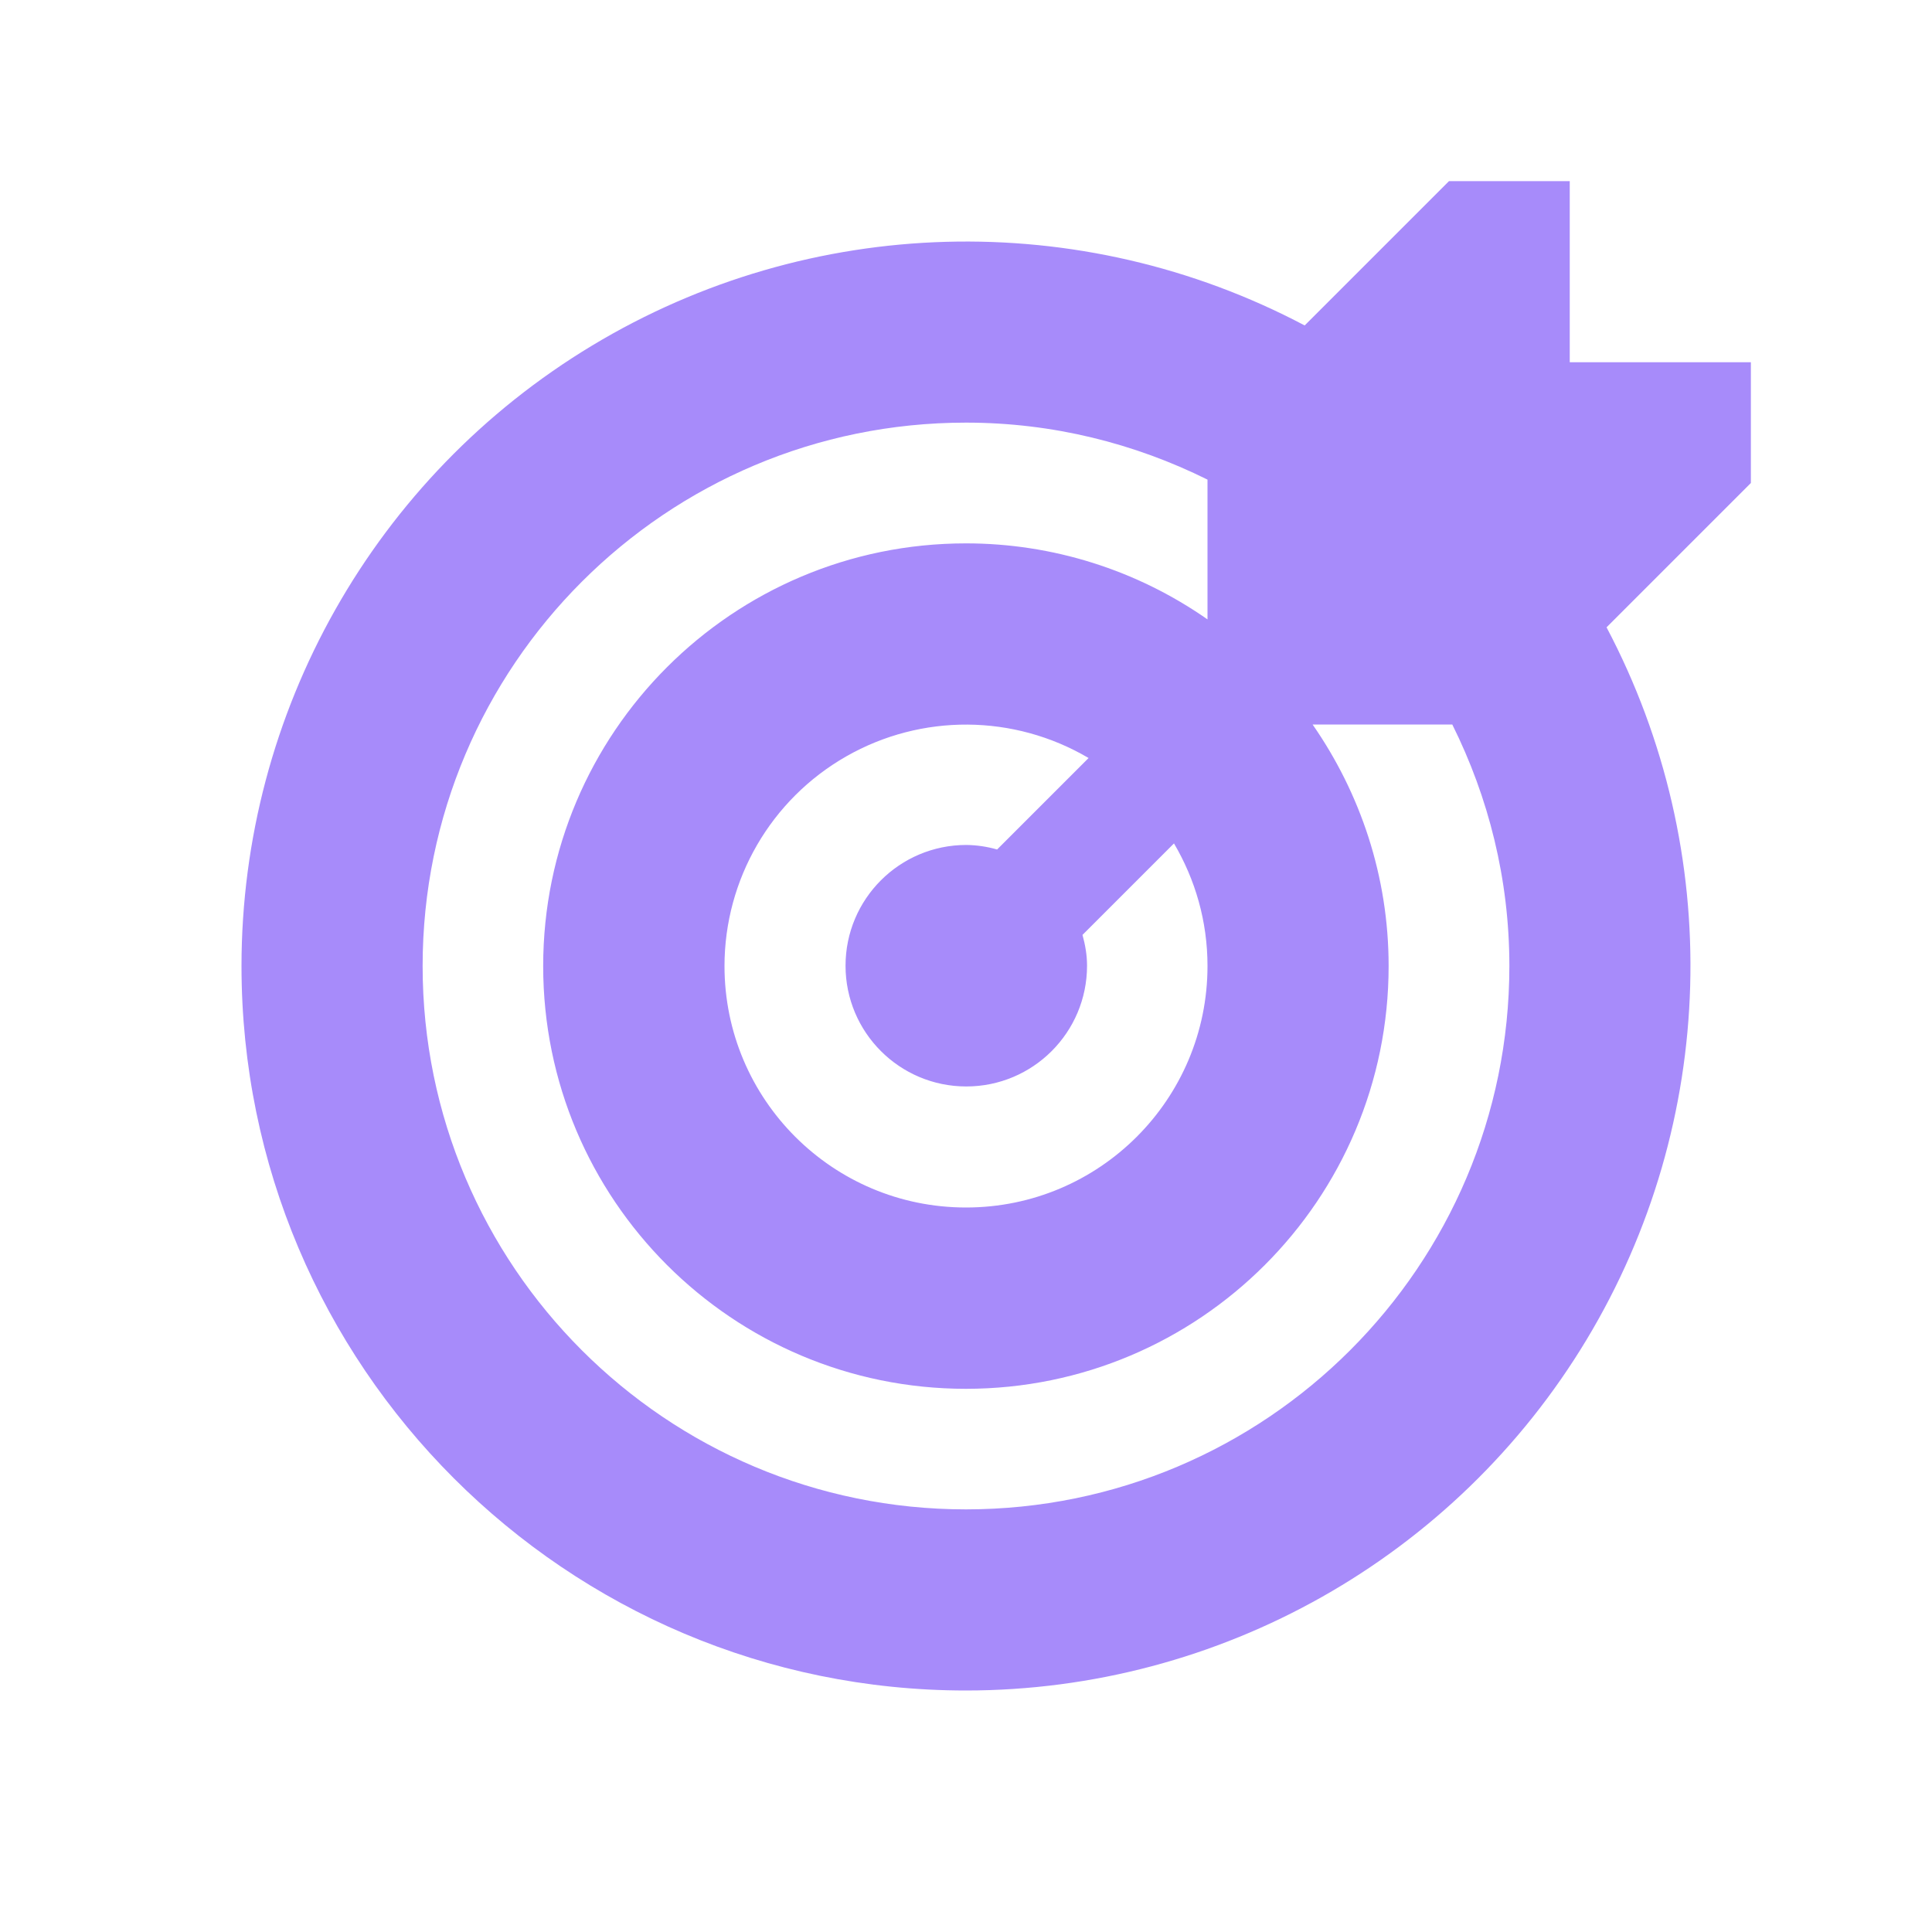
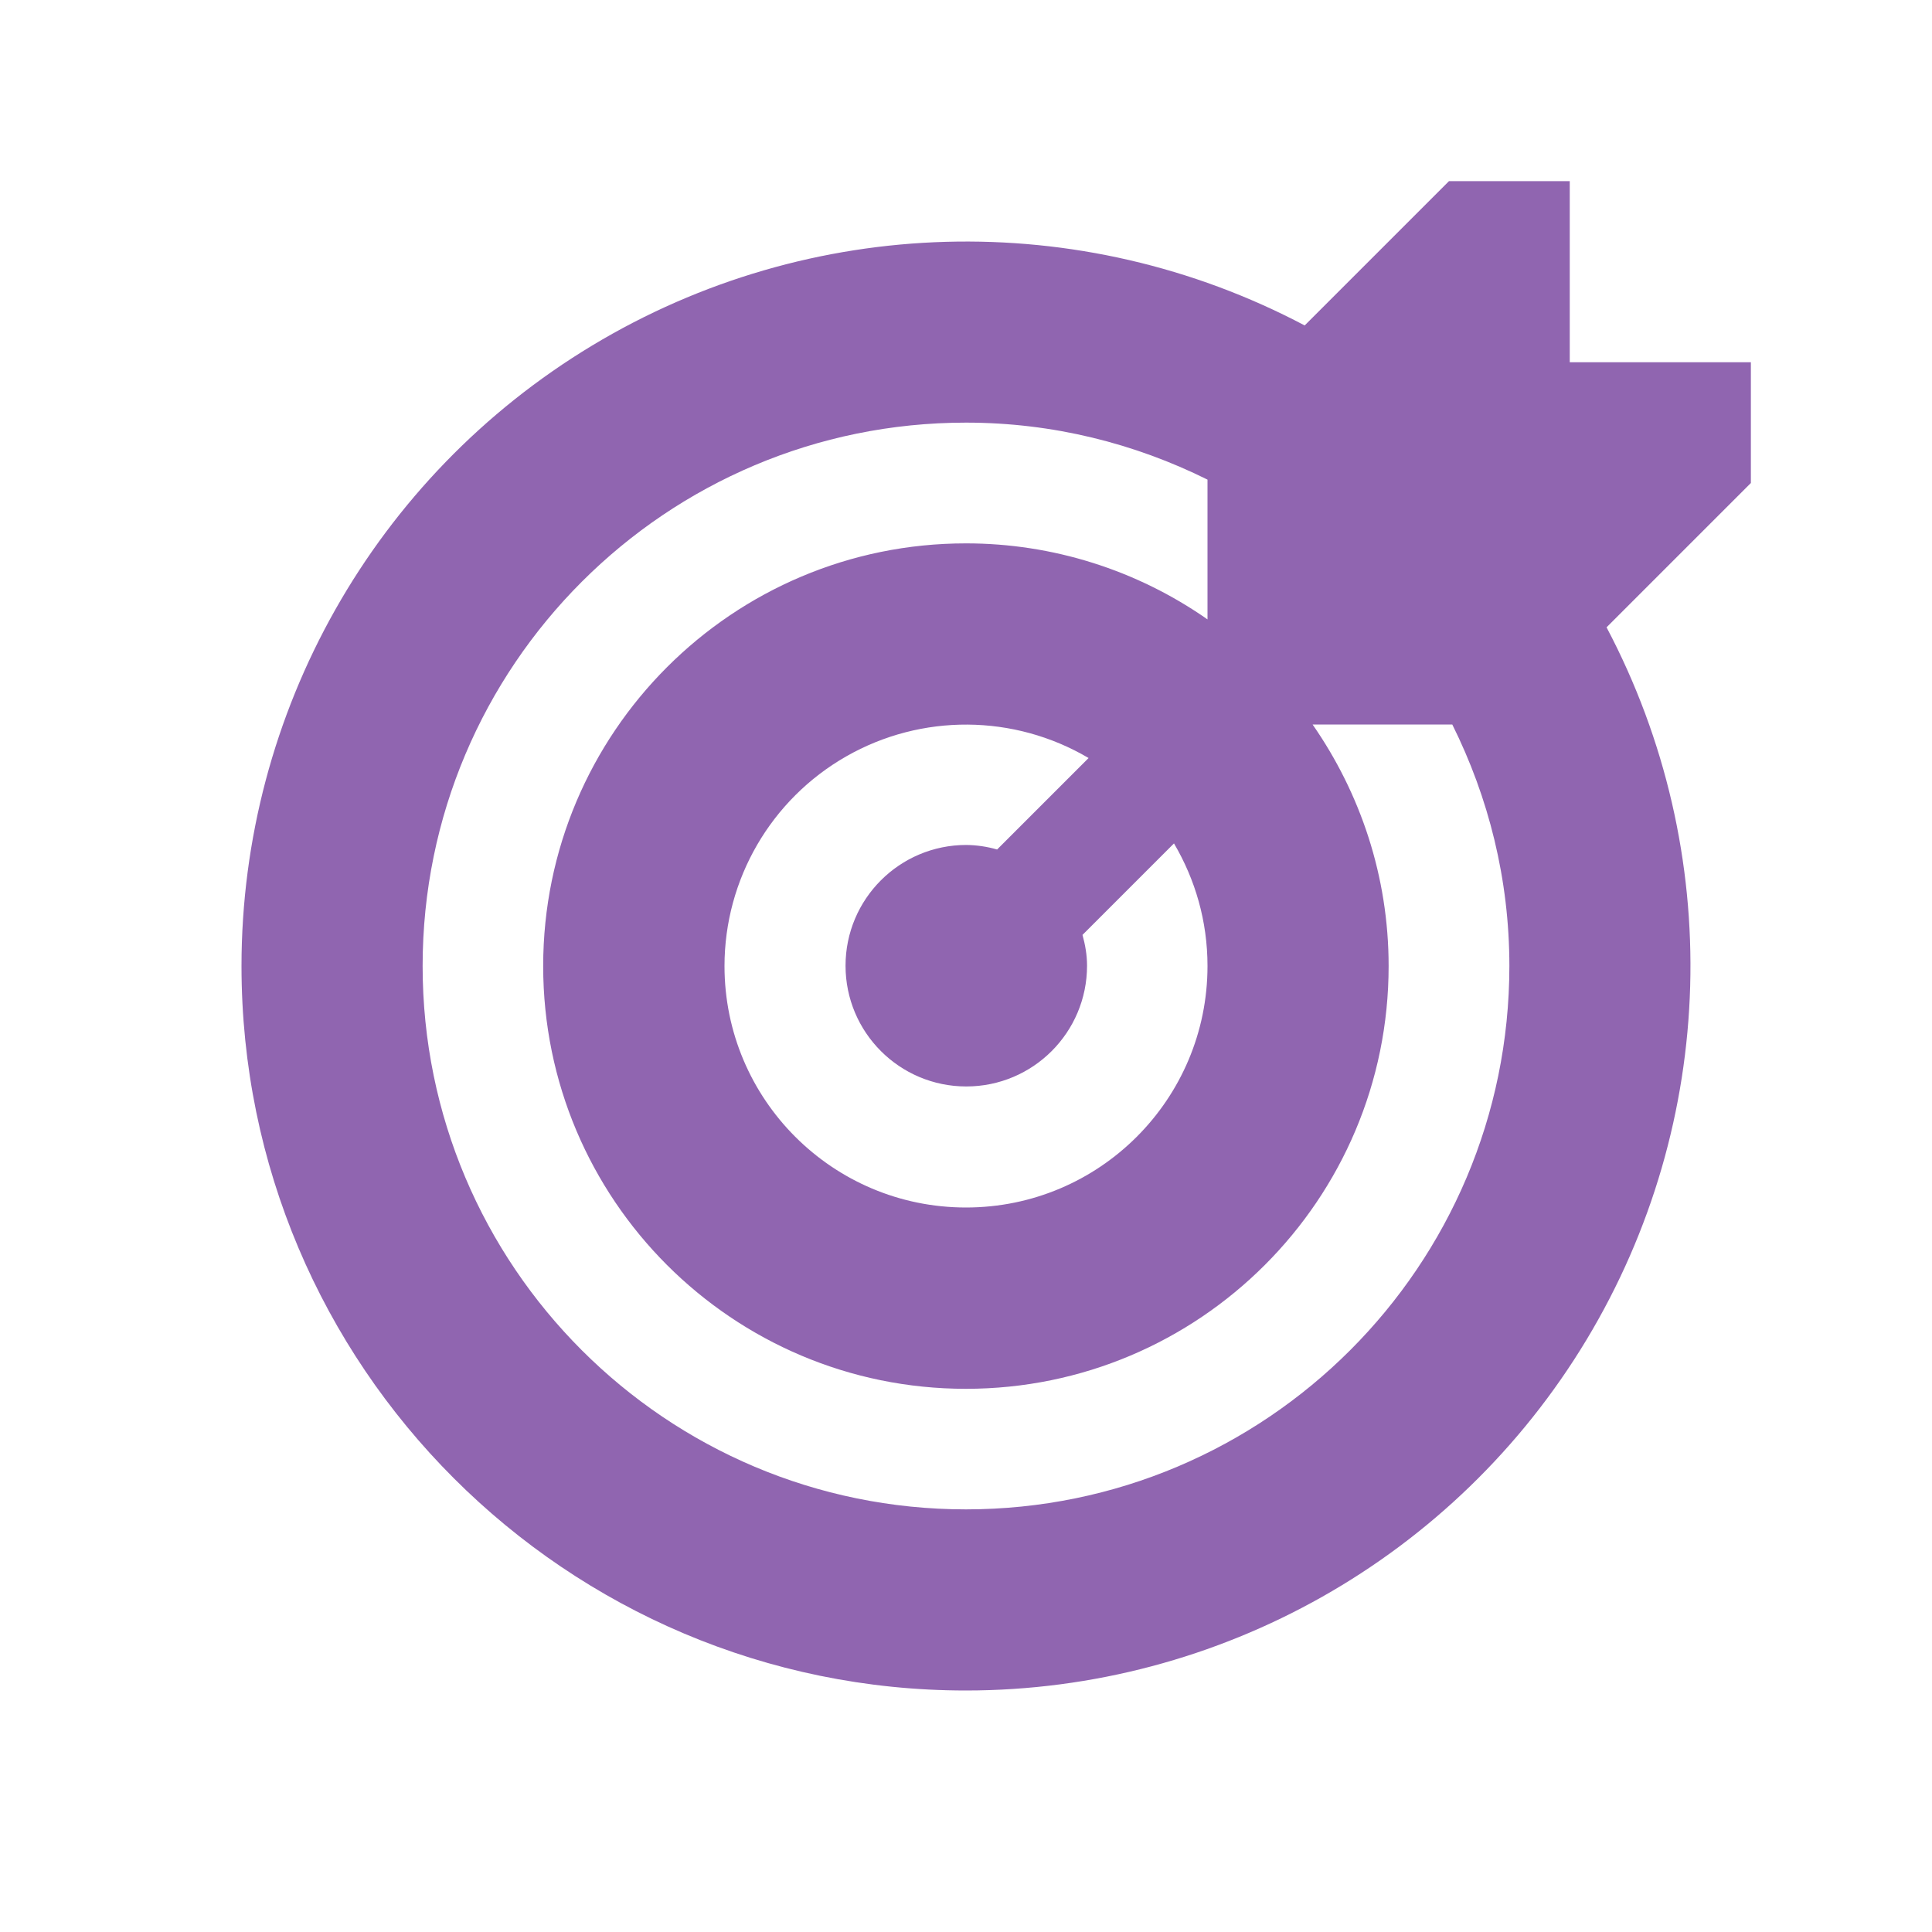
- <svg xmlns="http://www.w3.org/2000/svg" viewBox="0 0 20 20" fill="#A78BFA">
-   <path d="M18.125 3.75H16.25V1.875H15l-1.494 1.494A7.502 7.502 0 0 0 2.5 10c0 4.14 3.36 7.5 7.5 7.5a7.502 7.502 0 0 0 6.631-11.006L18.125 5zM12.5 10a2.5 2.5 0 1 1-5 0 2.5 2.5 0 0 1 3.769-2.153l-.947.947a1.2 1.2 0 0 0-.319-.047 1.25 1.25 0 1 0 1.25 1.25c0-.113-.019-.216-.047-.319l.947-.947c.219.372.347.803.347 1.269M10 15.625a5.625 5.625 0 0 1 0-11.25c.9 0 1.747.216 2.5.59v1.447a4.36 4.36 0 0 0-2.5-.787A4.376 4.376 0 1 0 14.375 10c0-.931-.294-1.79-.787-2.5h1.446c.375.753.591 1.6.591 2.5A5.626 5.626 0 0 1 10 15.625" fill="#A78BFA" />
+ <svg xmlns="http://www.w3.org/2000/svg" viewBox="0 0 20 20" fill="#9065B0">
+   <path d="M18.125 3.75H16.25V1.875H15l-1.494 1.494A7.502 7.502 0 0 0 2.5 10c0 4.14 3.36 7.5 7.5 7.5a7.502 7.502 0 0 0 6.631-11.006L18.125 5zM12.5 10a2.5 2.5 0 1 1-5 0 2.5 2.5 0 0 1 3.769-2.153l-.947.947a1.2 1.2 0 0 0-.319-.047 1.25 1.25 0 1 0 1.25 1.25c0-.113-.019-.216-.047-.319l.947-.947c.219.372.347.803.347 1.269M10 15.625a5.625 5.625 0 0 1 0-11.25c.9 0 1.747.216 2.5.59v1.447a4.36 4.36 0 0 0-2.5-.787A4.376 4.376 0 1 0 14.375 10c0-.931-.294-1.79-.787-2.5h1.446c.375.753.591 1.6.591 2.5A5.626 5.626 0 0 1 10 15.625" fill="#9065B0" />
</svg>
